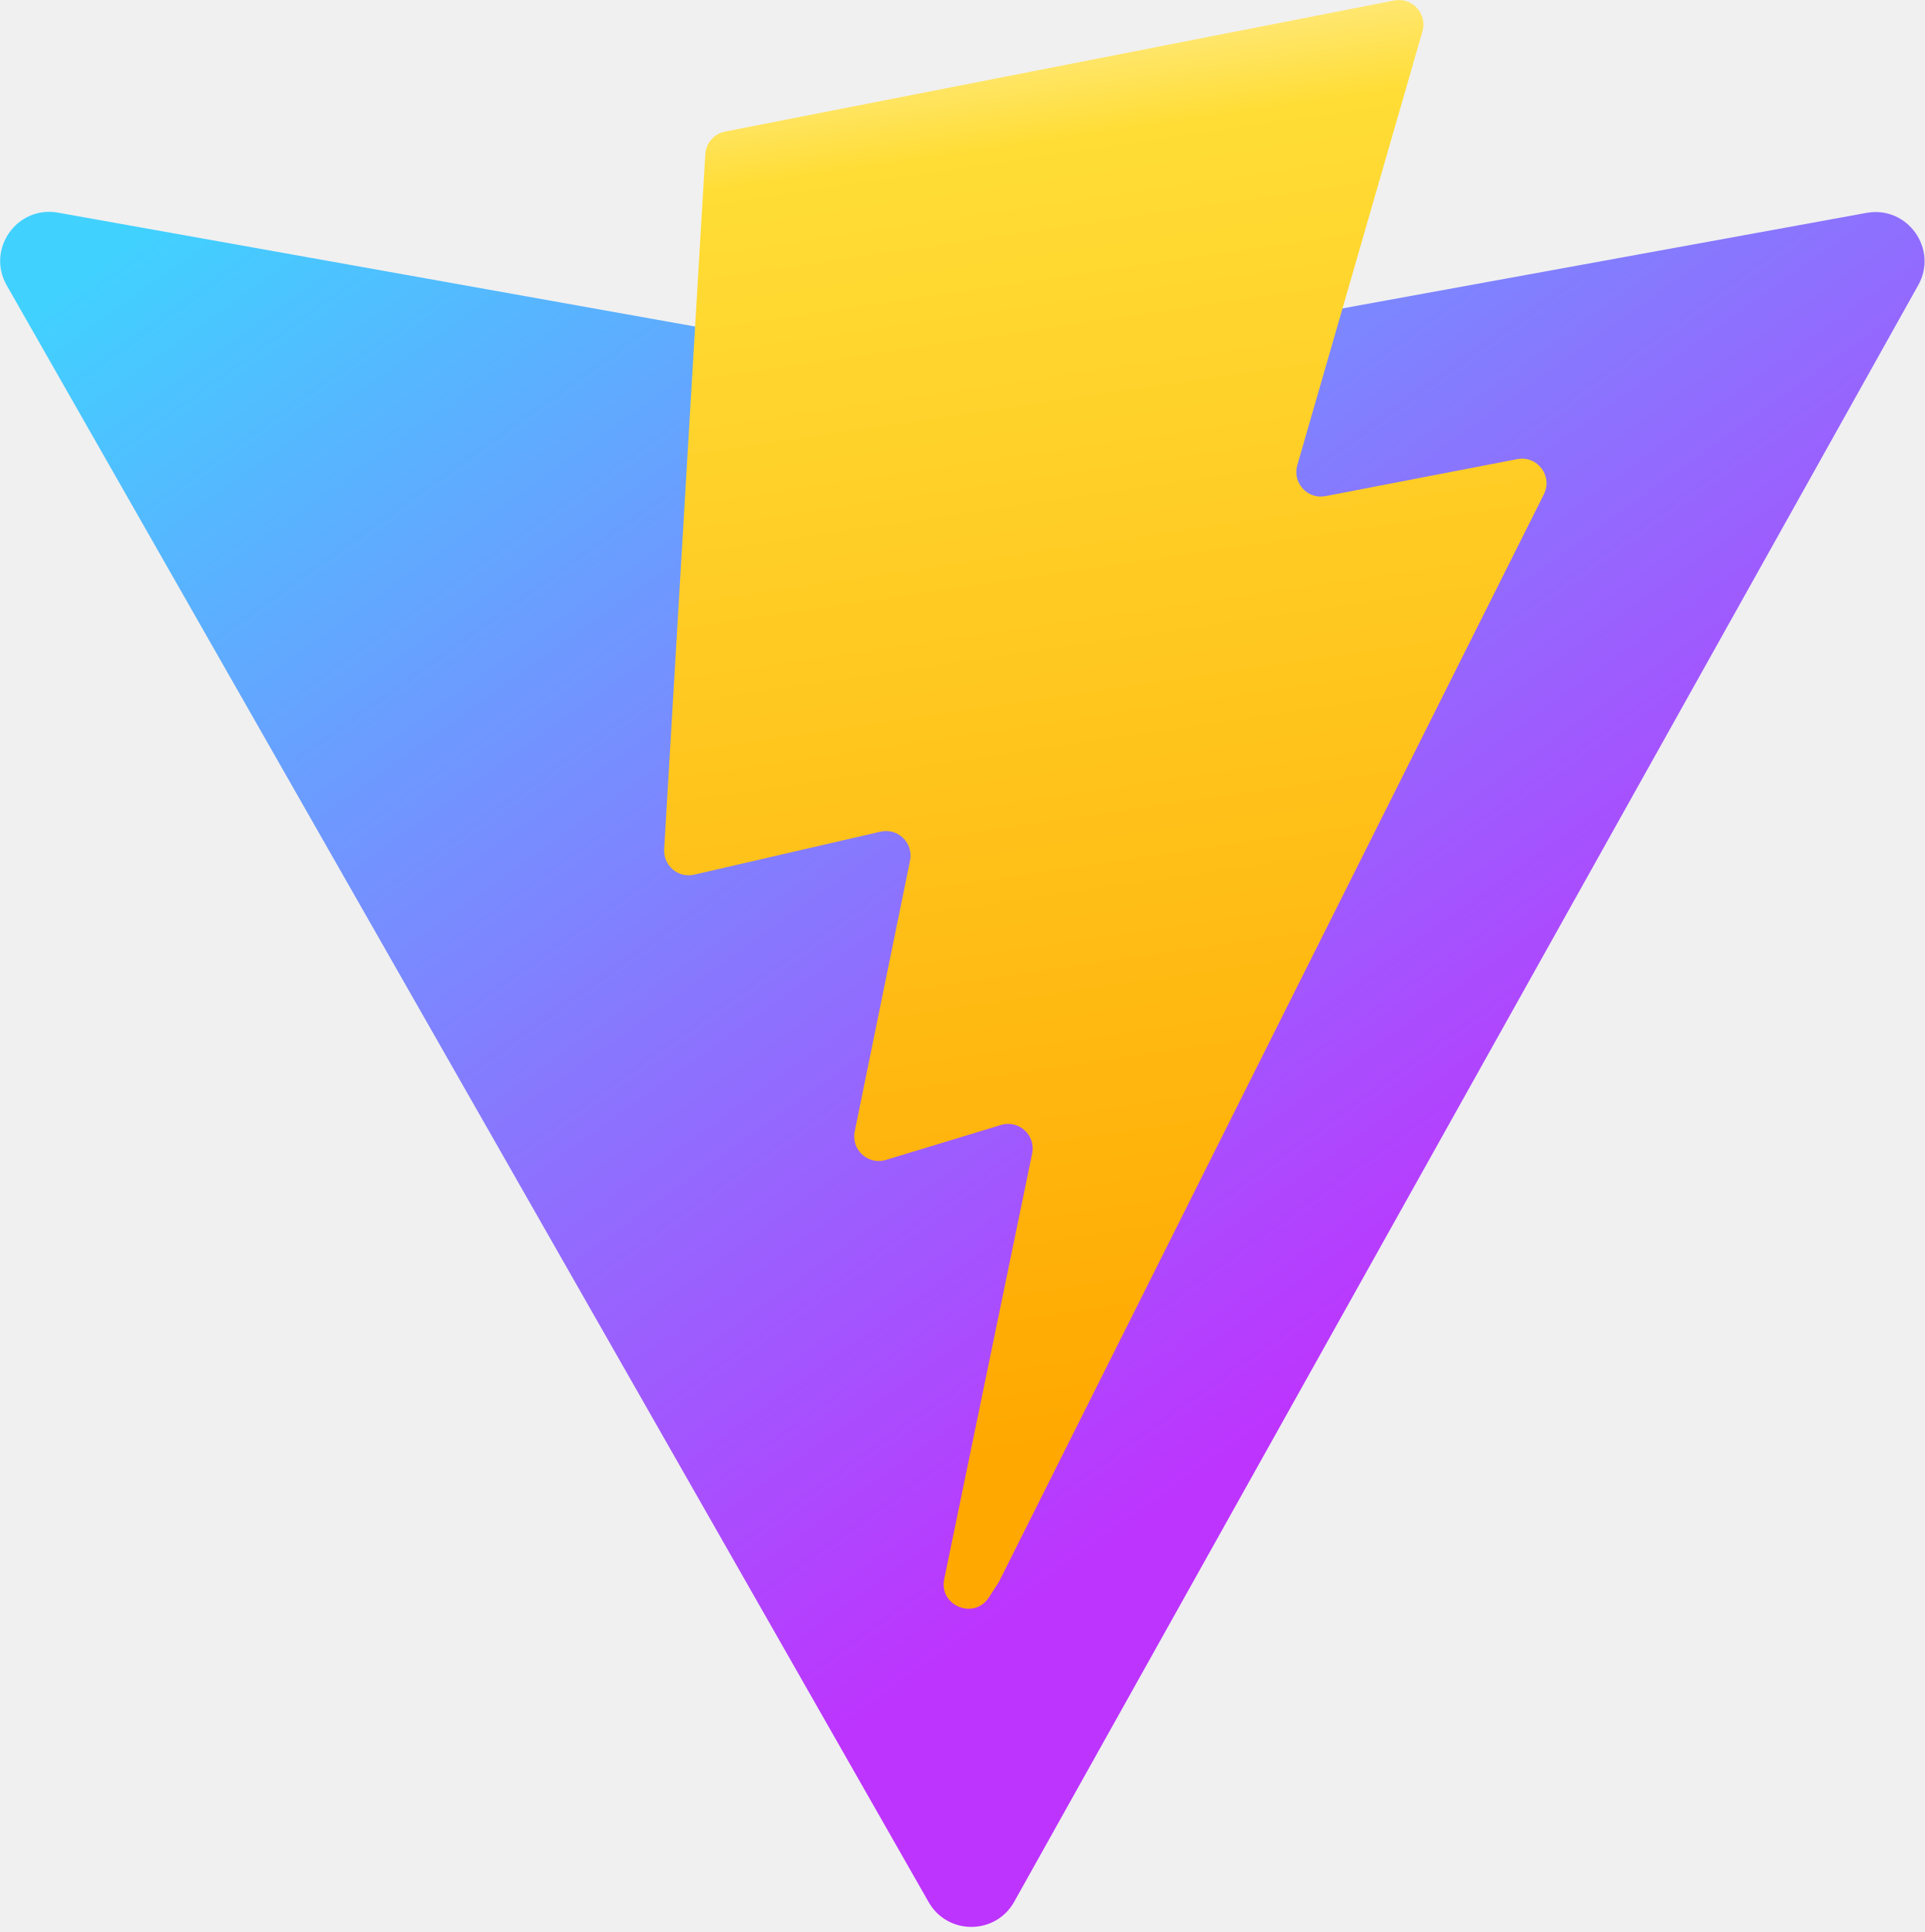
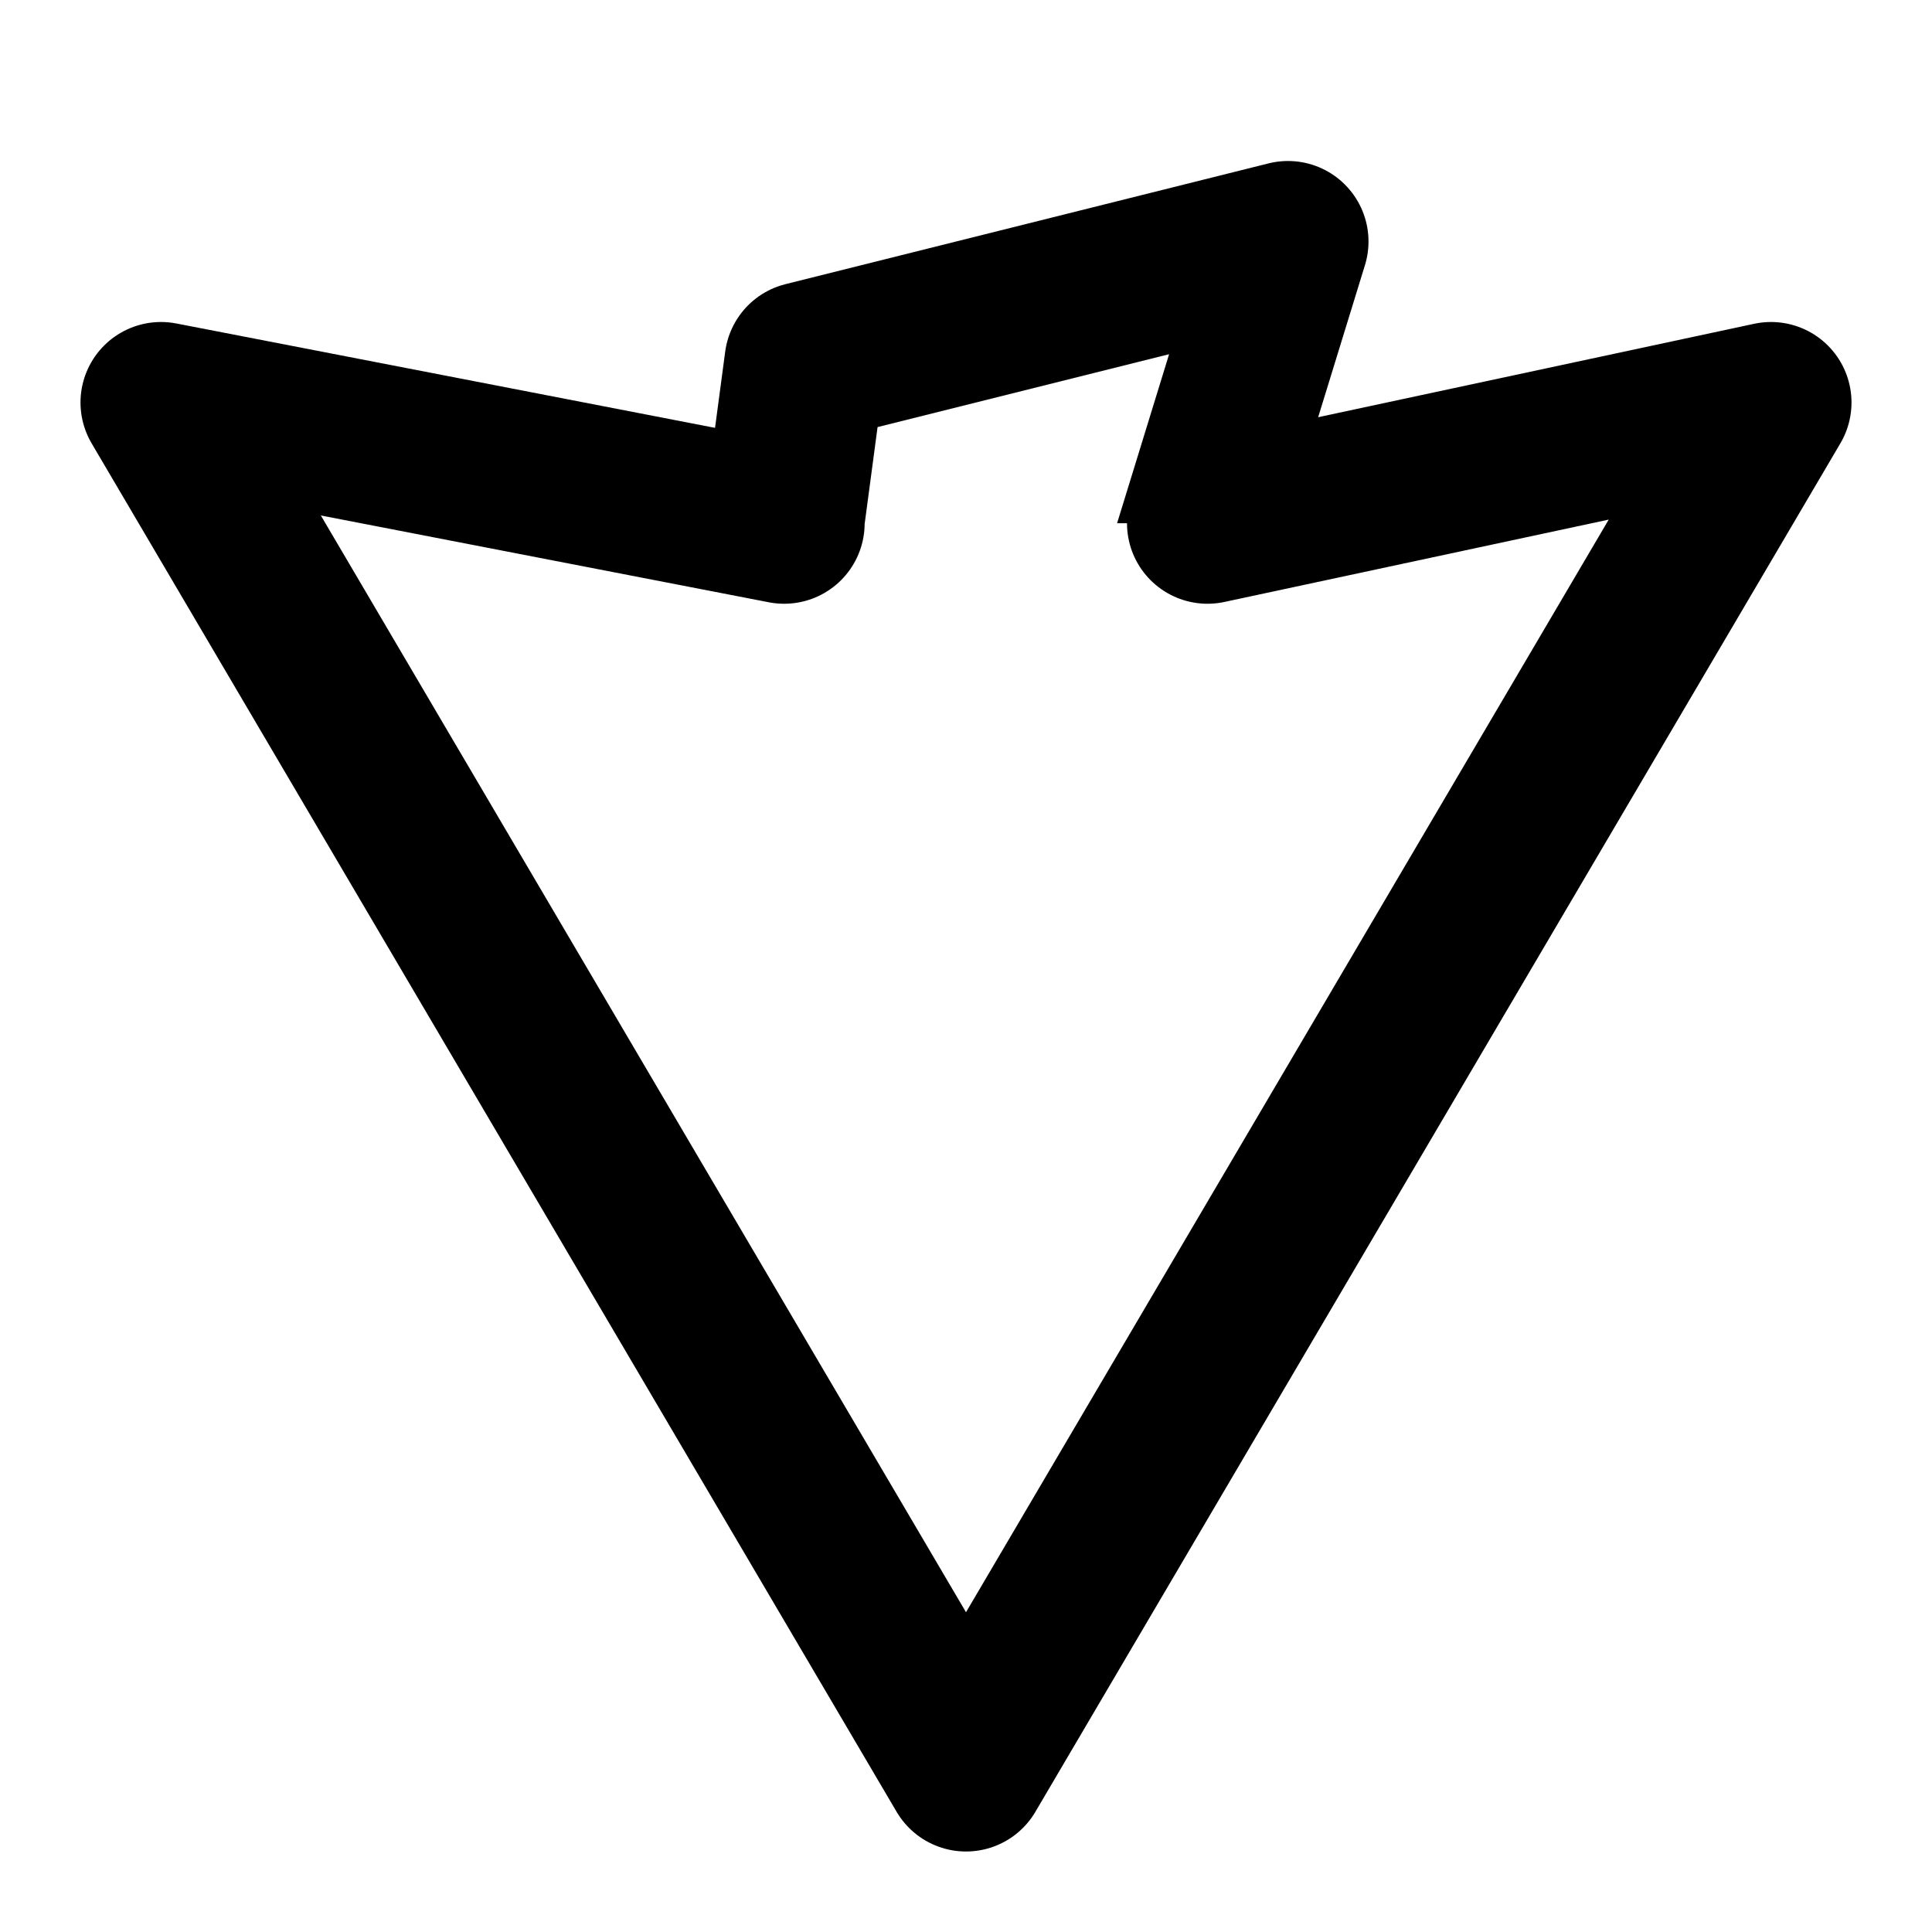
- <svg xmlns="http://www.w3.org/2000/svg" aria-hidden="true" role="img" class="iconify iconify--logos" width="31.88" height="32" preserveAspectRatio="xMidYMid meet" viewBox="0 0 256 257">
-   <defs>
-     <linearGradient id="IconifyId1813088fe1fbc01fb466" x1="-.828%" x2="57.636%" y1="7.652%" y2="78.411%">
-       <stop offset="0%" stop-color="#41D1FF" />
-       <stop offset="100%" stop-color="#BD34FE" />
-     </linearGradient>
-     <linearGradient id="IconifyId1813088fe1fbc01fb467" x1="43.376%" x2="50.316%" y1="2.242%" y2="89.03%">
-       <stop offset="0%" stop-color="#FFEA83" />
-       <stop offset="8.333%" stop-color="#FFDD35" />
-       <stop offset="100%" stop-color="#FFA800" />
-     </linearGradient>
-   </defs>
-   <path fill="url(#IconifyId1813088fe1fbc01fb466)" d="M255.153 37.938L134.897 252.976c-2.483 4.44-8.862 4.466-11.382.048L.875 37.958c-2.746-4.814 1.371-10.646 6.827-9.67l120.385 21.517a6.537 6.537 0 0 0 2.322-.004l117.867-21.483c5.438-.991 9.574 4.796 6.877 9.62Z" />
-   <path fill="url(#IconifyId1813088fe1fbc01fb467)" d="M185.432.063L96.44 17.501a3.268 3.268 0 0 0-2.634 3.014l-5.474 92.456a3.268 3.268 0 0 0 3.997 3.378l24.777-5.718c2.318-.535 4.413 1.507 3.936 3.838l-7.361 36.047c-.495 2.426 1.782 4.5 4.151 3.78l15.304-4.649c2.372-.72 4.652 1.36 4.15 3.788l-11.698 56.621c-.732 3.542 3.979 5.473 5.943 2.437l1.313-2.028l72.516-144.72c1.215-2.423-.88-5.186-3.54-4.672l-25.505 4.922c-2.396.462-4.435-1.77-3.759-4.114l16.646-57.705c.677-2.35-1.37-4.583-3.769-4.113Z" />
+ <svg xmlns="http://www.w3.org/2000/svg" width="24" height="24" viewBox="0 0 24 24" fill="none" stroke="currentColor" stroke-width="2" stroke-linecap="round" stroke-linejoin="round" class="icon icon-tabler icons-tabler-outline icon-tabler-brand-vite">
+   <path stroke="none" d="M0 0h24v24H0z" fill="none" />
+   <path d="M10 4.5l6 -1.5l-2 6.5l2 -.5l-4 7v-5l-3 1z" />
+   <path d="M15 6.5l7 -1.5l-10 17l-10 -17l7.741 1.5" />
+   <style>
+         path { fill: #fff; }
+         @media (prefers-color-scheme: dark) {
+             path { fill: fff; }
+         }
+     </style>
</svg>
